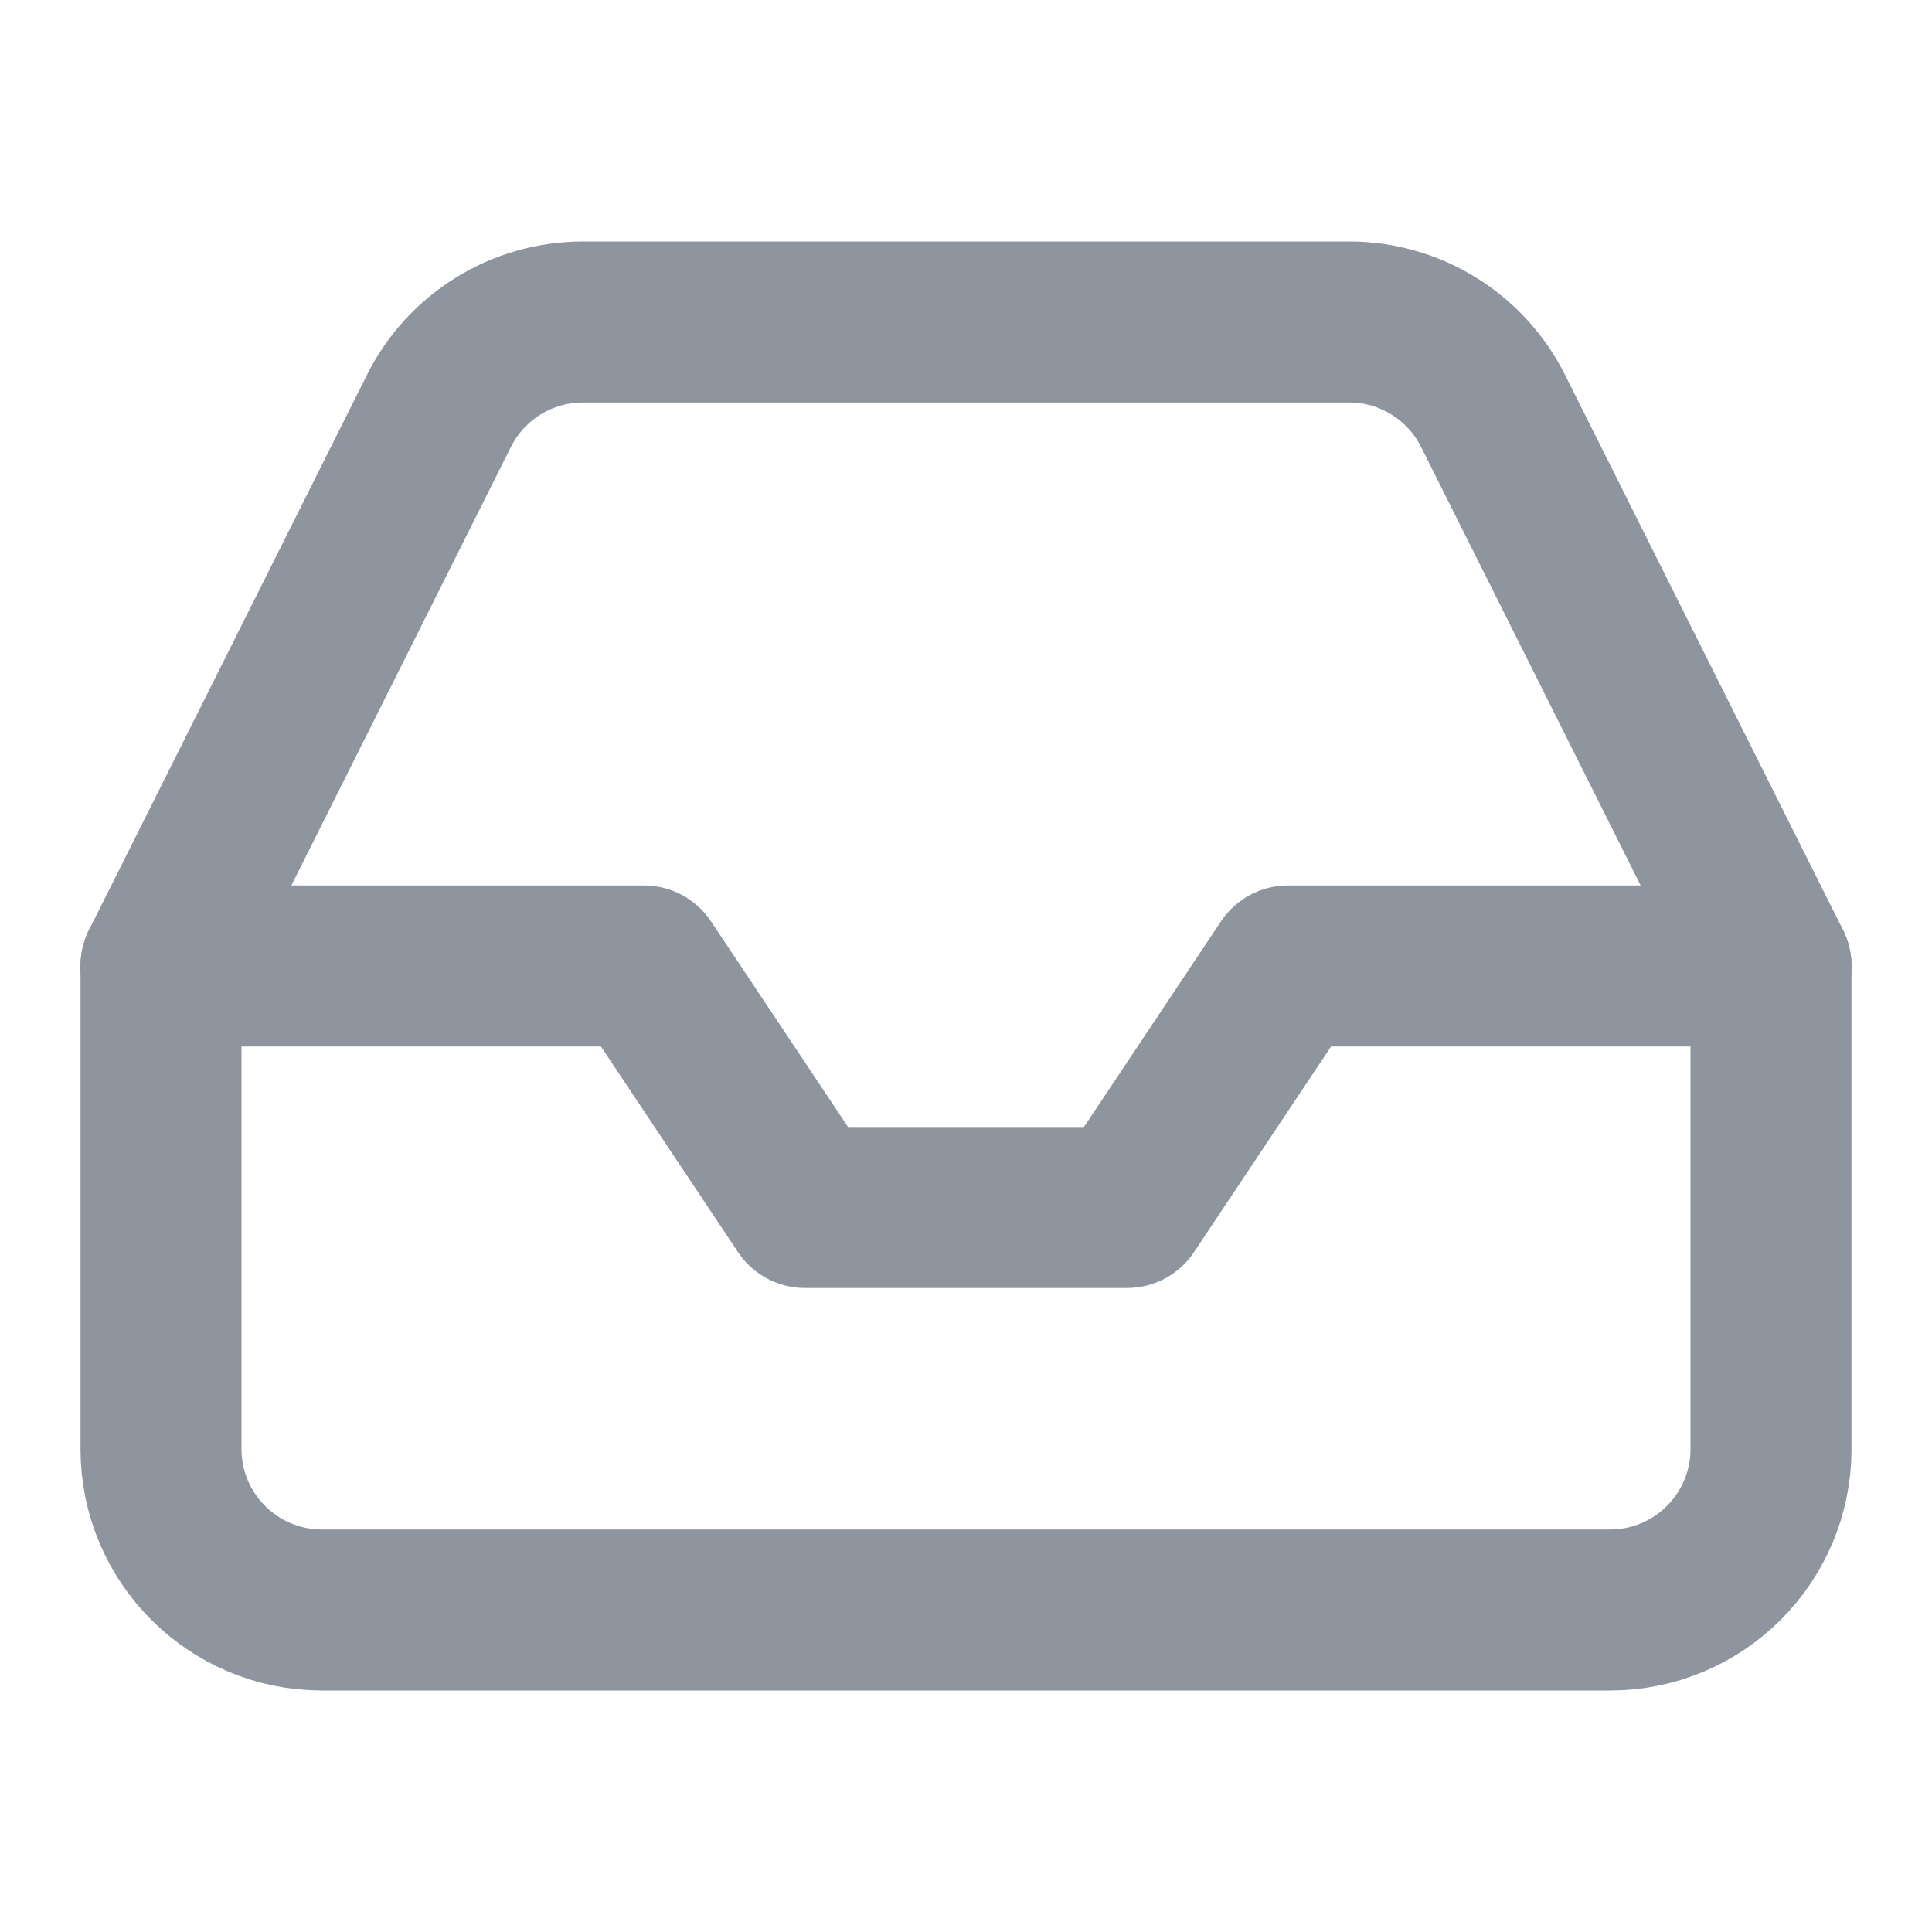
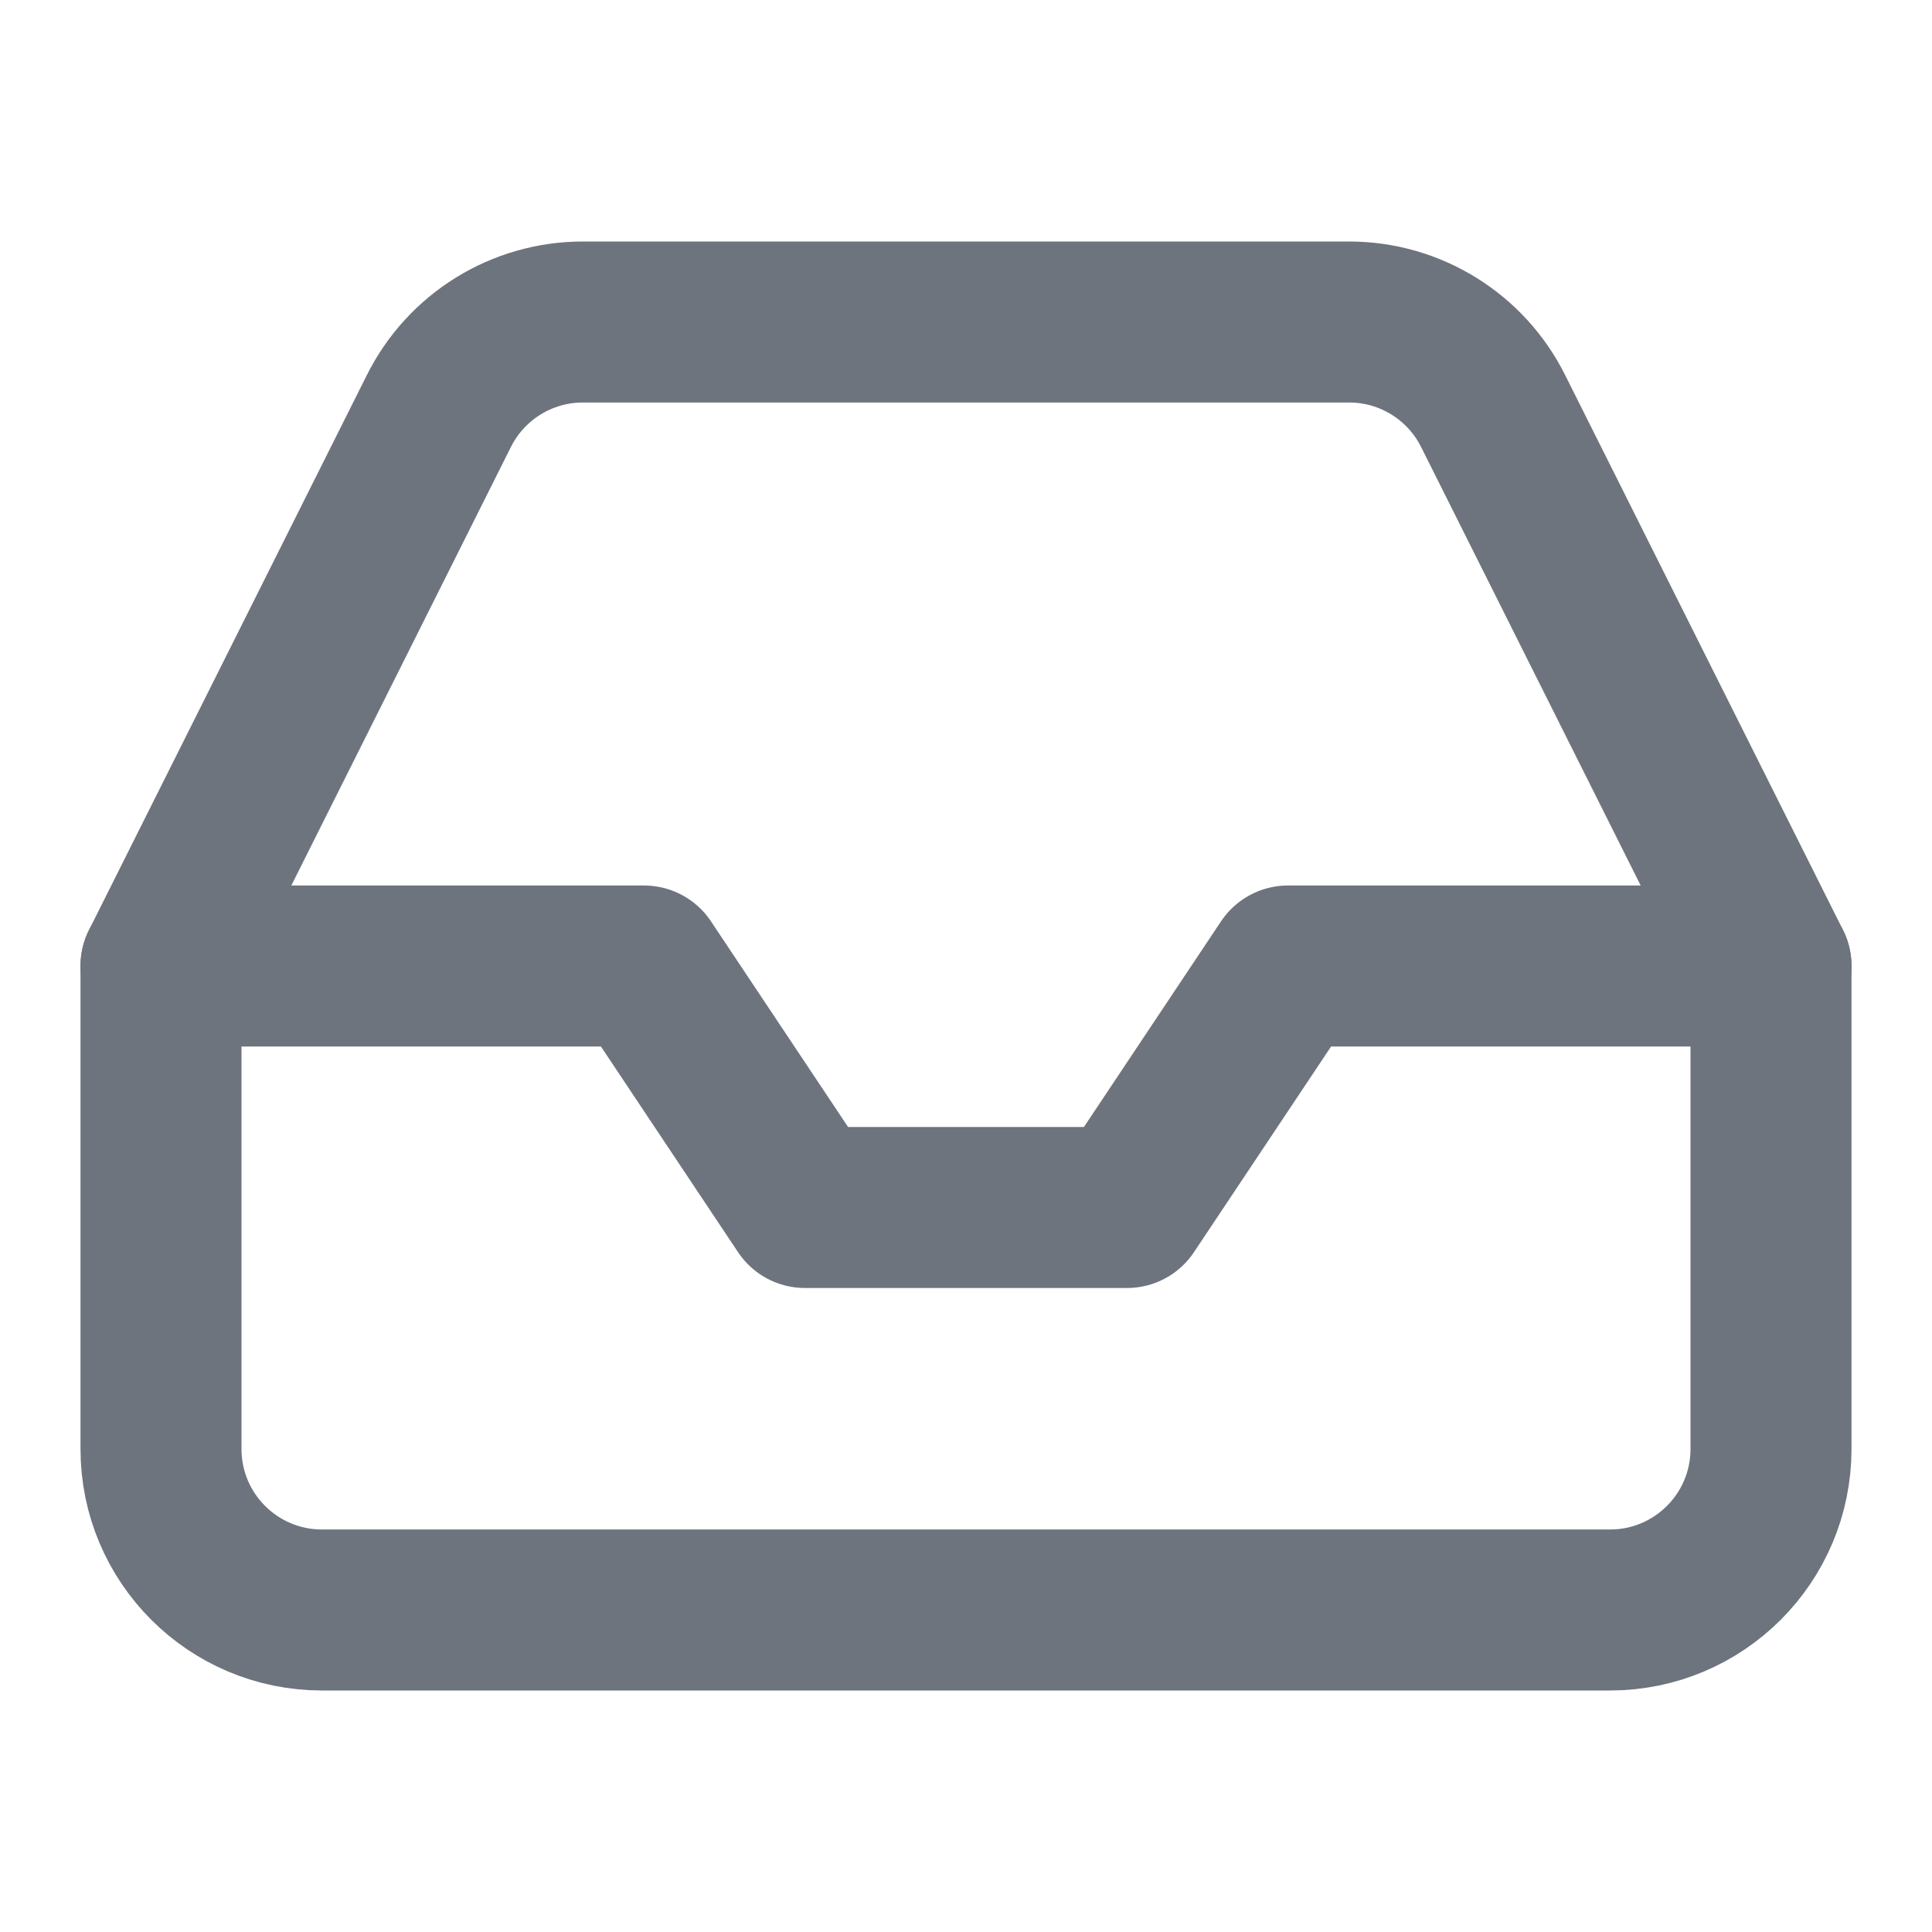
- <svg xmlns="http://www.w3.org/2000/svg" class="lucide lucide-inbox" width="24" height="24" viewBox="0 0 24 24" fill="none" stroke="#8E959F" stroke-width="2" stroke-linecap="round" stroke-linejoin="round">
+ <svg xmlns="http://www.w3.org/2000/svg" class="lucide lucide-inbox" width="24" height="24" viewBox="0 0 24 24" fill="none" stroke="#6E747D" stroke-width="2" stroke-linecap="round" stroke-linejoin="round">
  <polyline points="22 12 16 12 14 15 10 15 8 12 2 12" />
  <path d="M5.45 5.11 2 12v6a2 2 0 0 0 2 2h16a2 2 0 0 0 2-2v-6l-3.45-6.89A2 2 0 0 0 16.76 4H7.24a2 2 0 0 0-1.79 1.11z" />
</svg>
